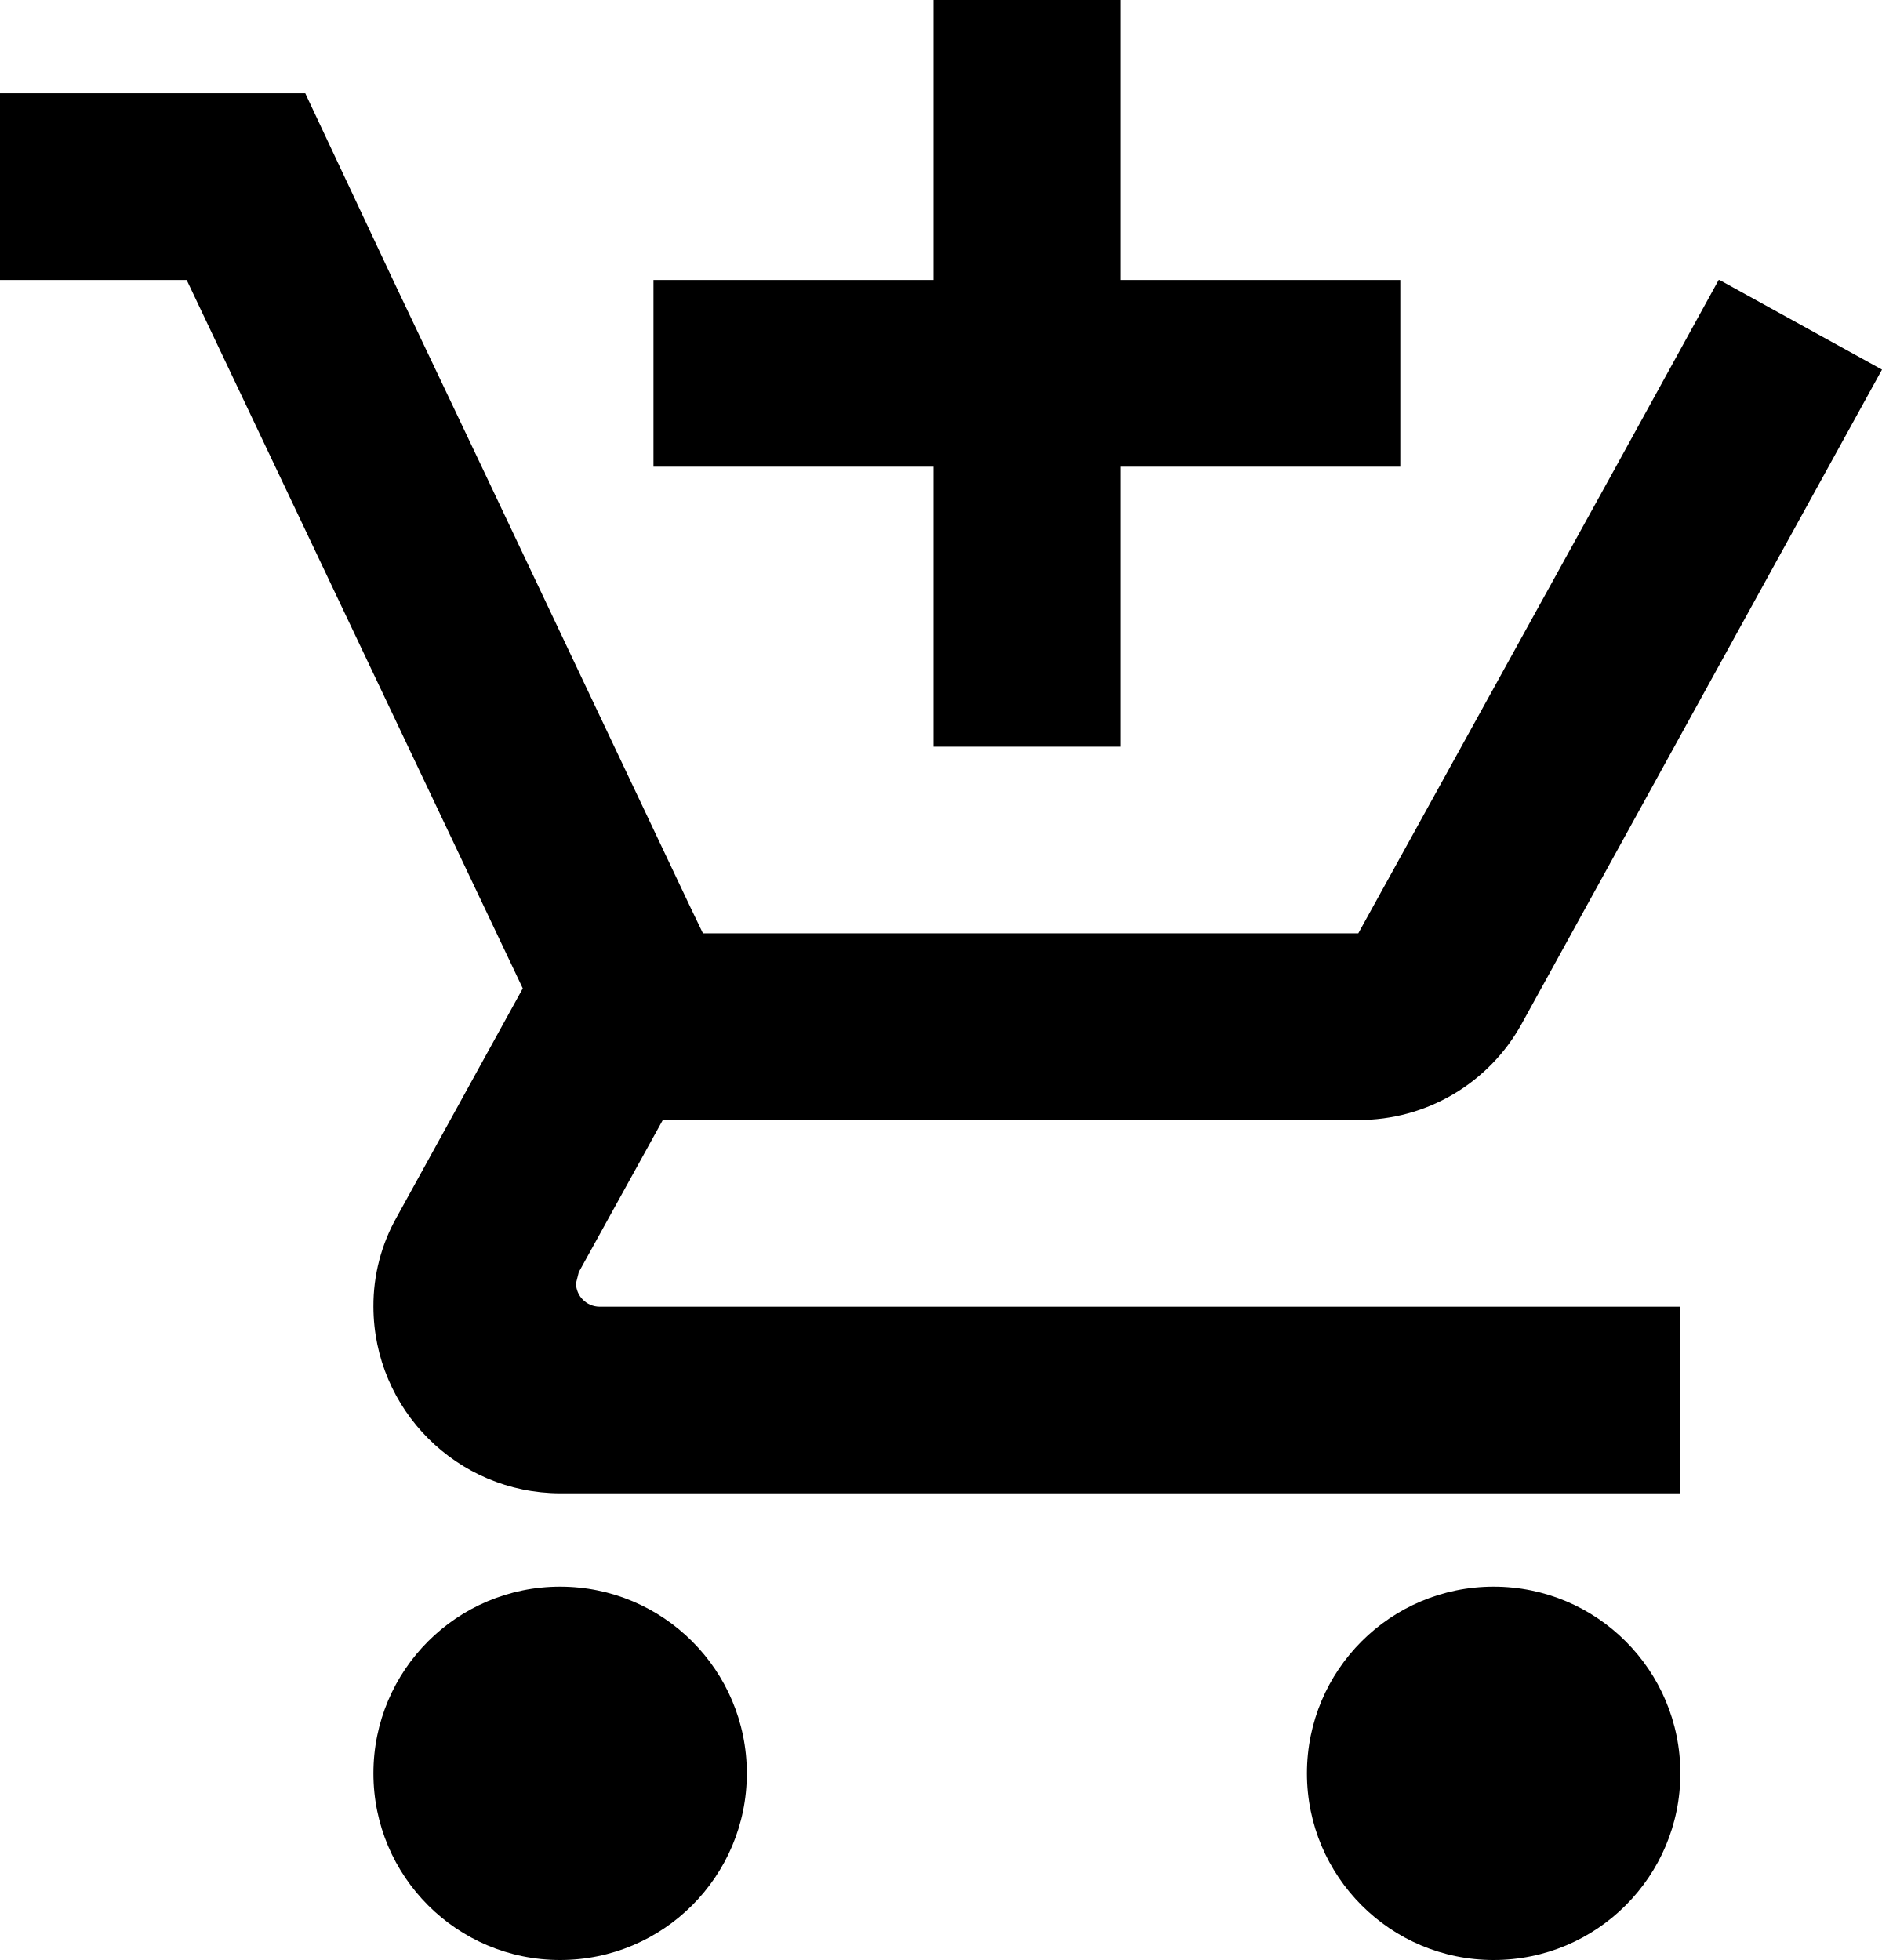
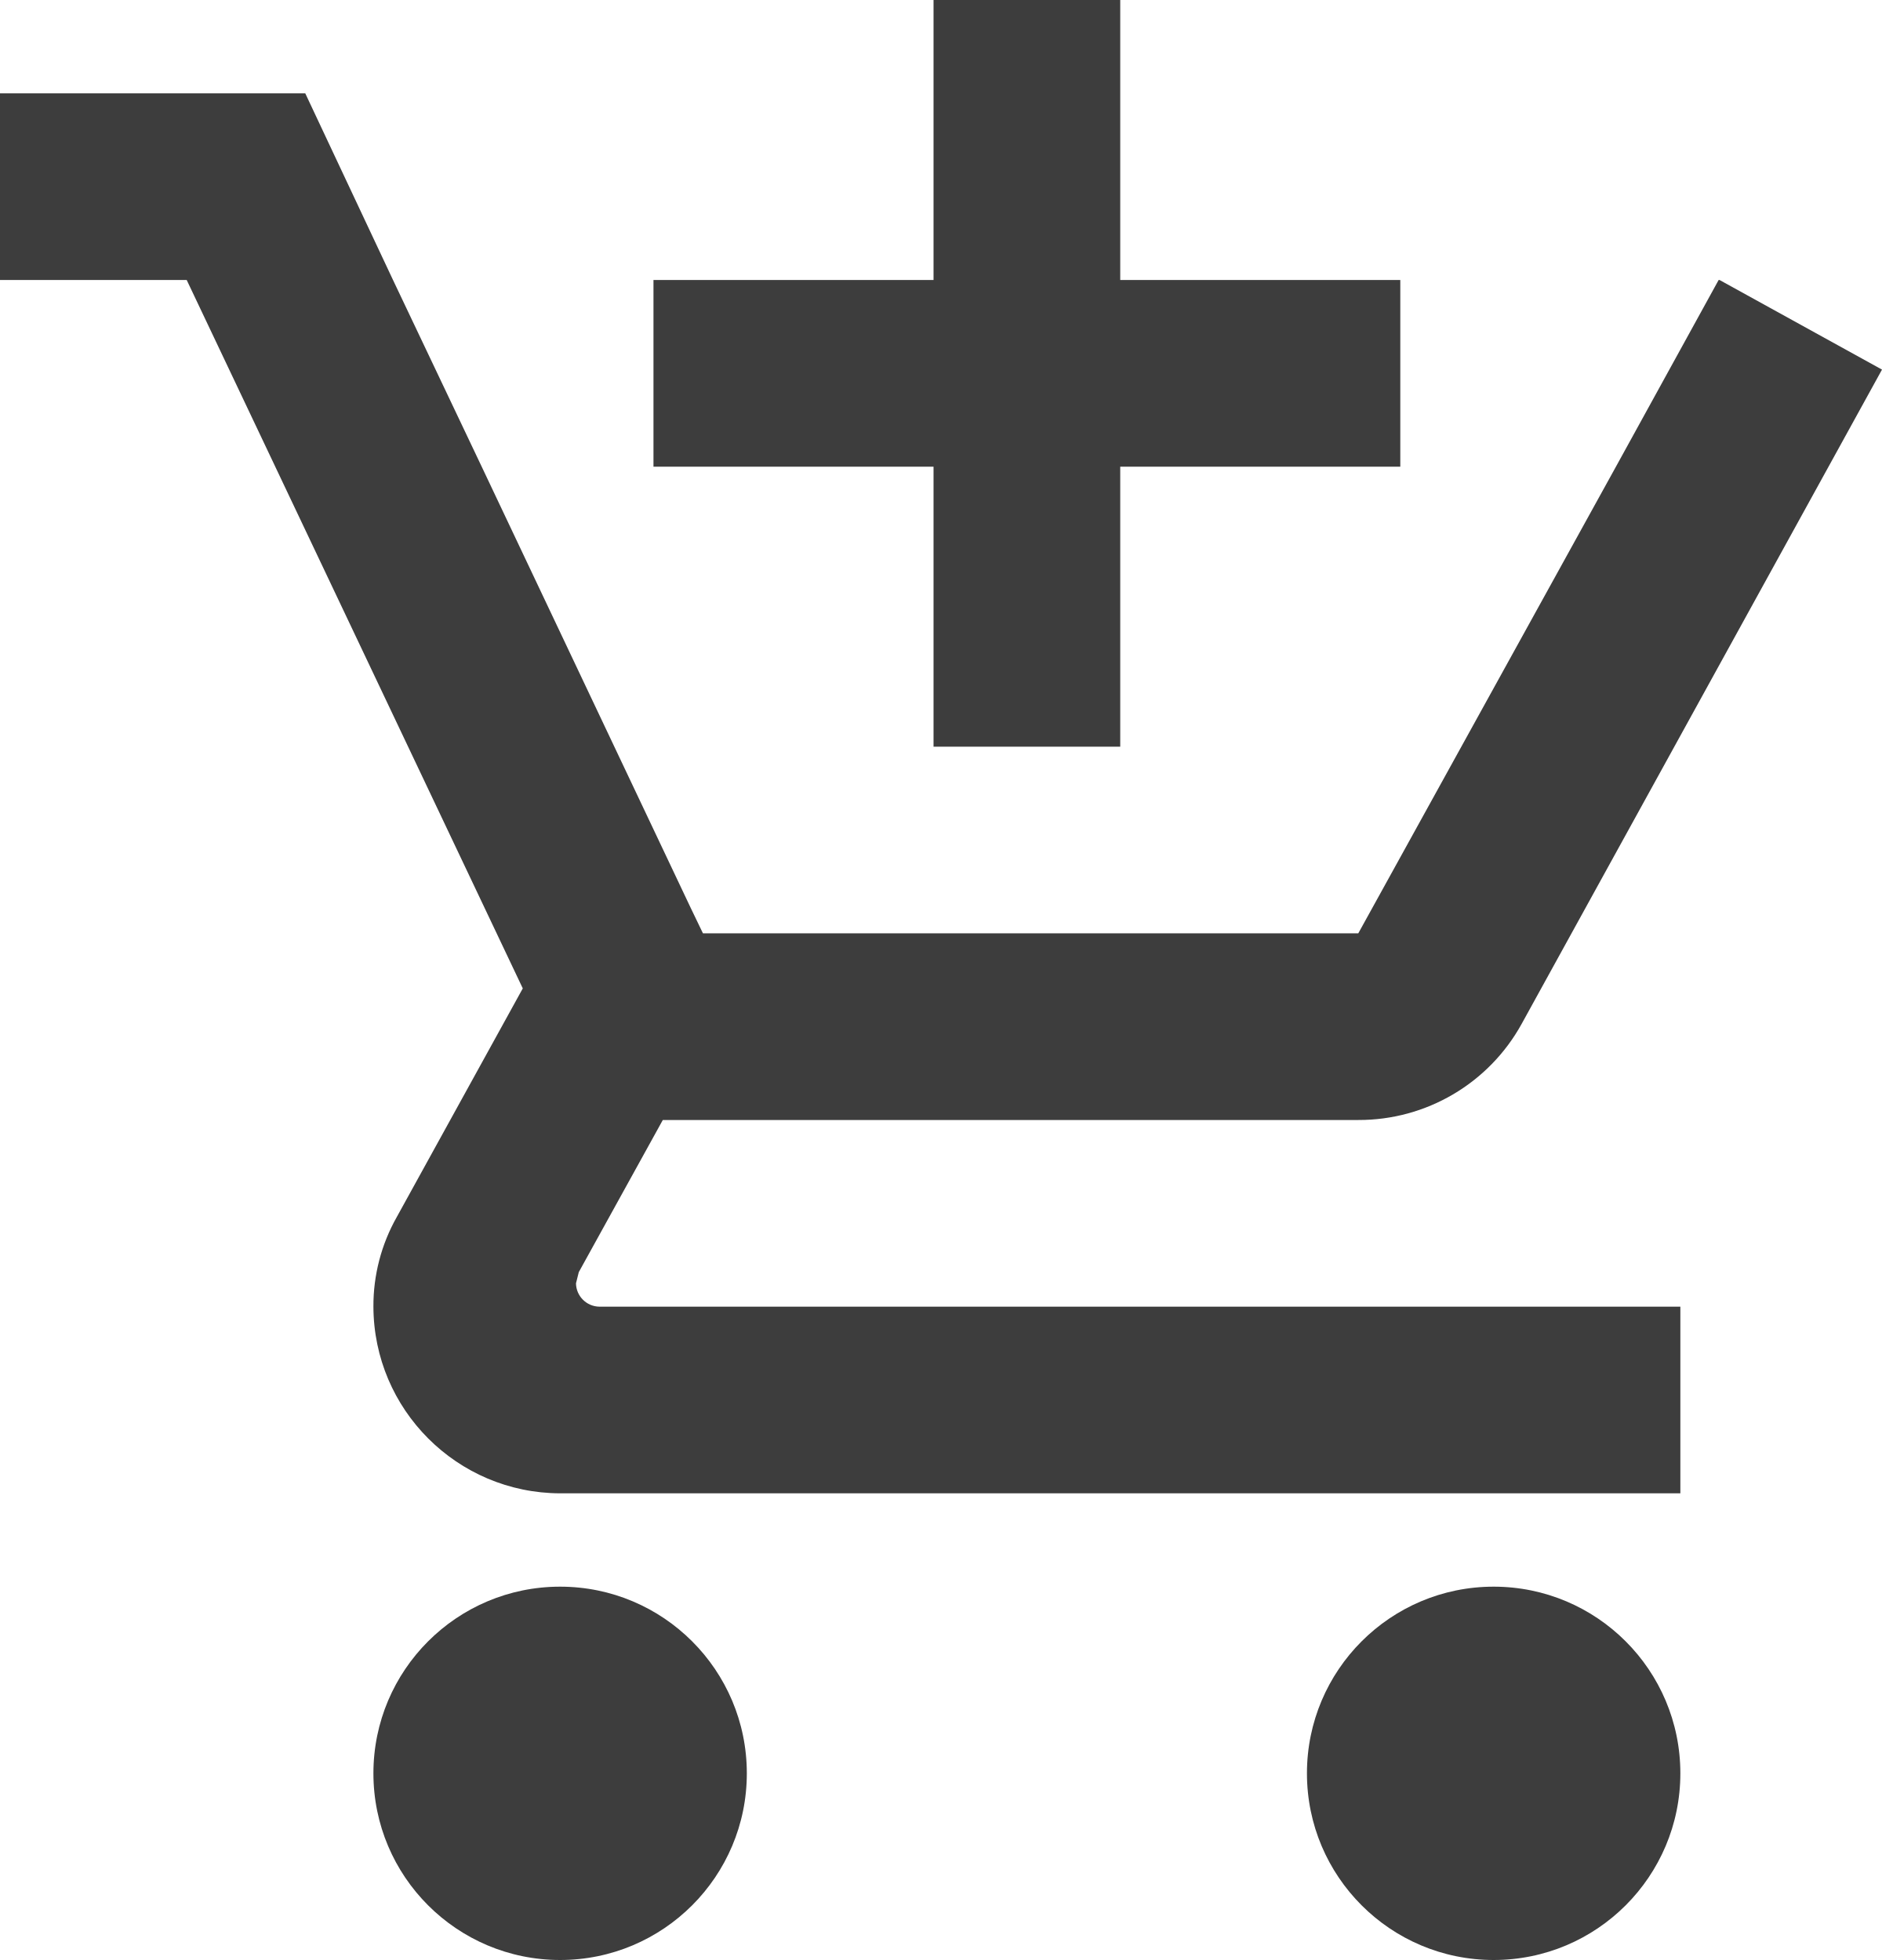
<svg xmlns="http://www.w3.org/2000/svg" width="20.16" height="21" viewBox="0 0 20.16 21">
-   <path d="M11,9h2V6h3V4H13V1H11V4H8V6h3ZM7,18a2,2,0,1,0,2,2A2,2,0,0,0,7,18Zm10,0a2,2,0,1,0,2,2A2,2,0,0,0,17,18ZM7.17,14.75l.03-.12L8.1,13h7.45a1.991,1.991,0,0,0,1.75-1.03l3.86-7.01L19.42,4h-.01l-1.1,2-2.76,5H8.53l-.13-.27L6.16,6,5.21,4,4.27,2H1V4H3l3.6,7.59L5.25,14.04A1.933,1.933,0,0,0,5,15a2.006,2.006,0,0,0,2,2H19V15H7.42A.254.254,0,0,1,7.17,14.75Z" transform="translate(-1 -1)" />
+   <defs>
+     <style>.a{fill:#3d3d3d;}</style>
+   </defs>
+   <path class="a" d="M11,9h2V6h3V4H13V1H11V4H8V6h3ZM7,18a2,2,0,1,0,2,2A2,2,0,0,0,7,18Zm10,0a2,2,0,1,0,2,2A2,2,0,0,0,17,18ZM7.17,14.75l.03-.12L8.1,13h7.45a1.991,1.991,0,0,0,1.75-1.03l3.86-7.01L19.42,4h-.01l-1.1,2-2.76,5H8.53l-.13-.27L6.16,6,5.21,4,4.27,2H1V4H3l3.6,7.59L5.25,14.04A1.933,1.933,0,0,0,5,15a2.006,2.006,0,0,0,2,2H19V15H7.42A.254.254,0,0,1,7.17,14.75Z" transform="translate(-1 -1)" />
</svg>
